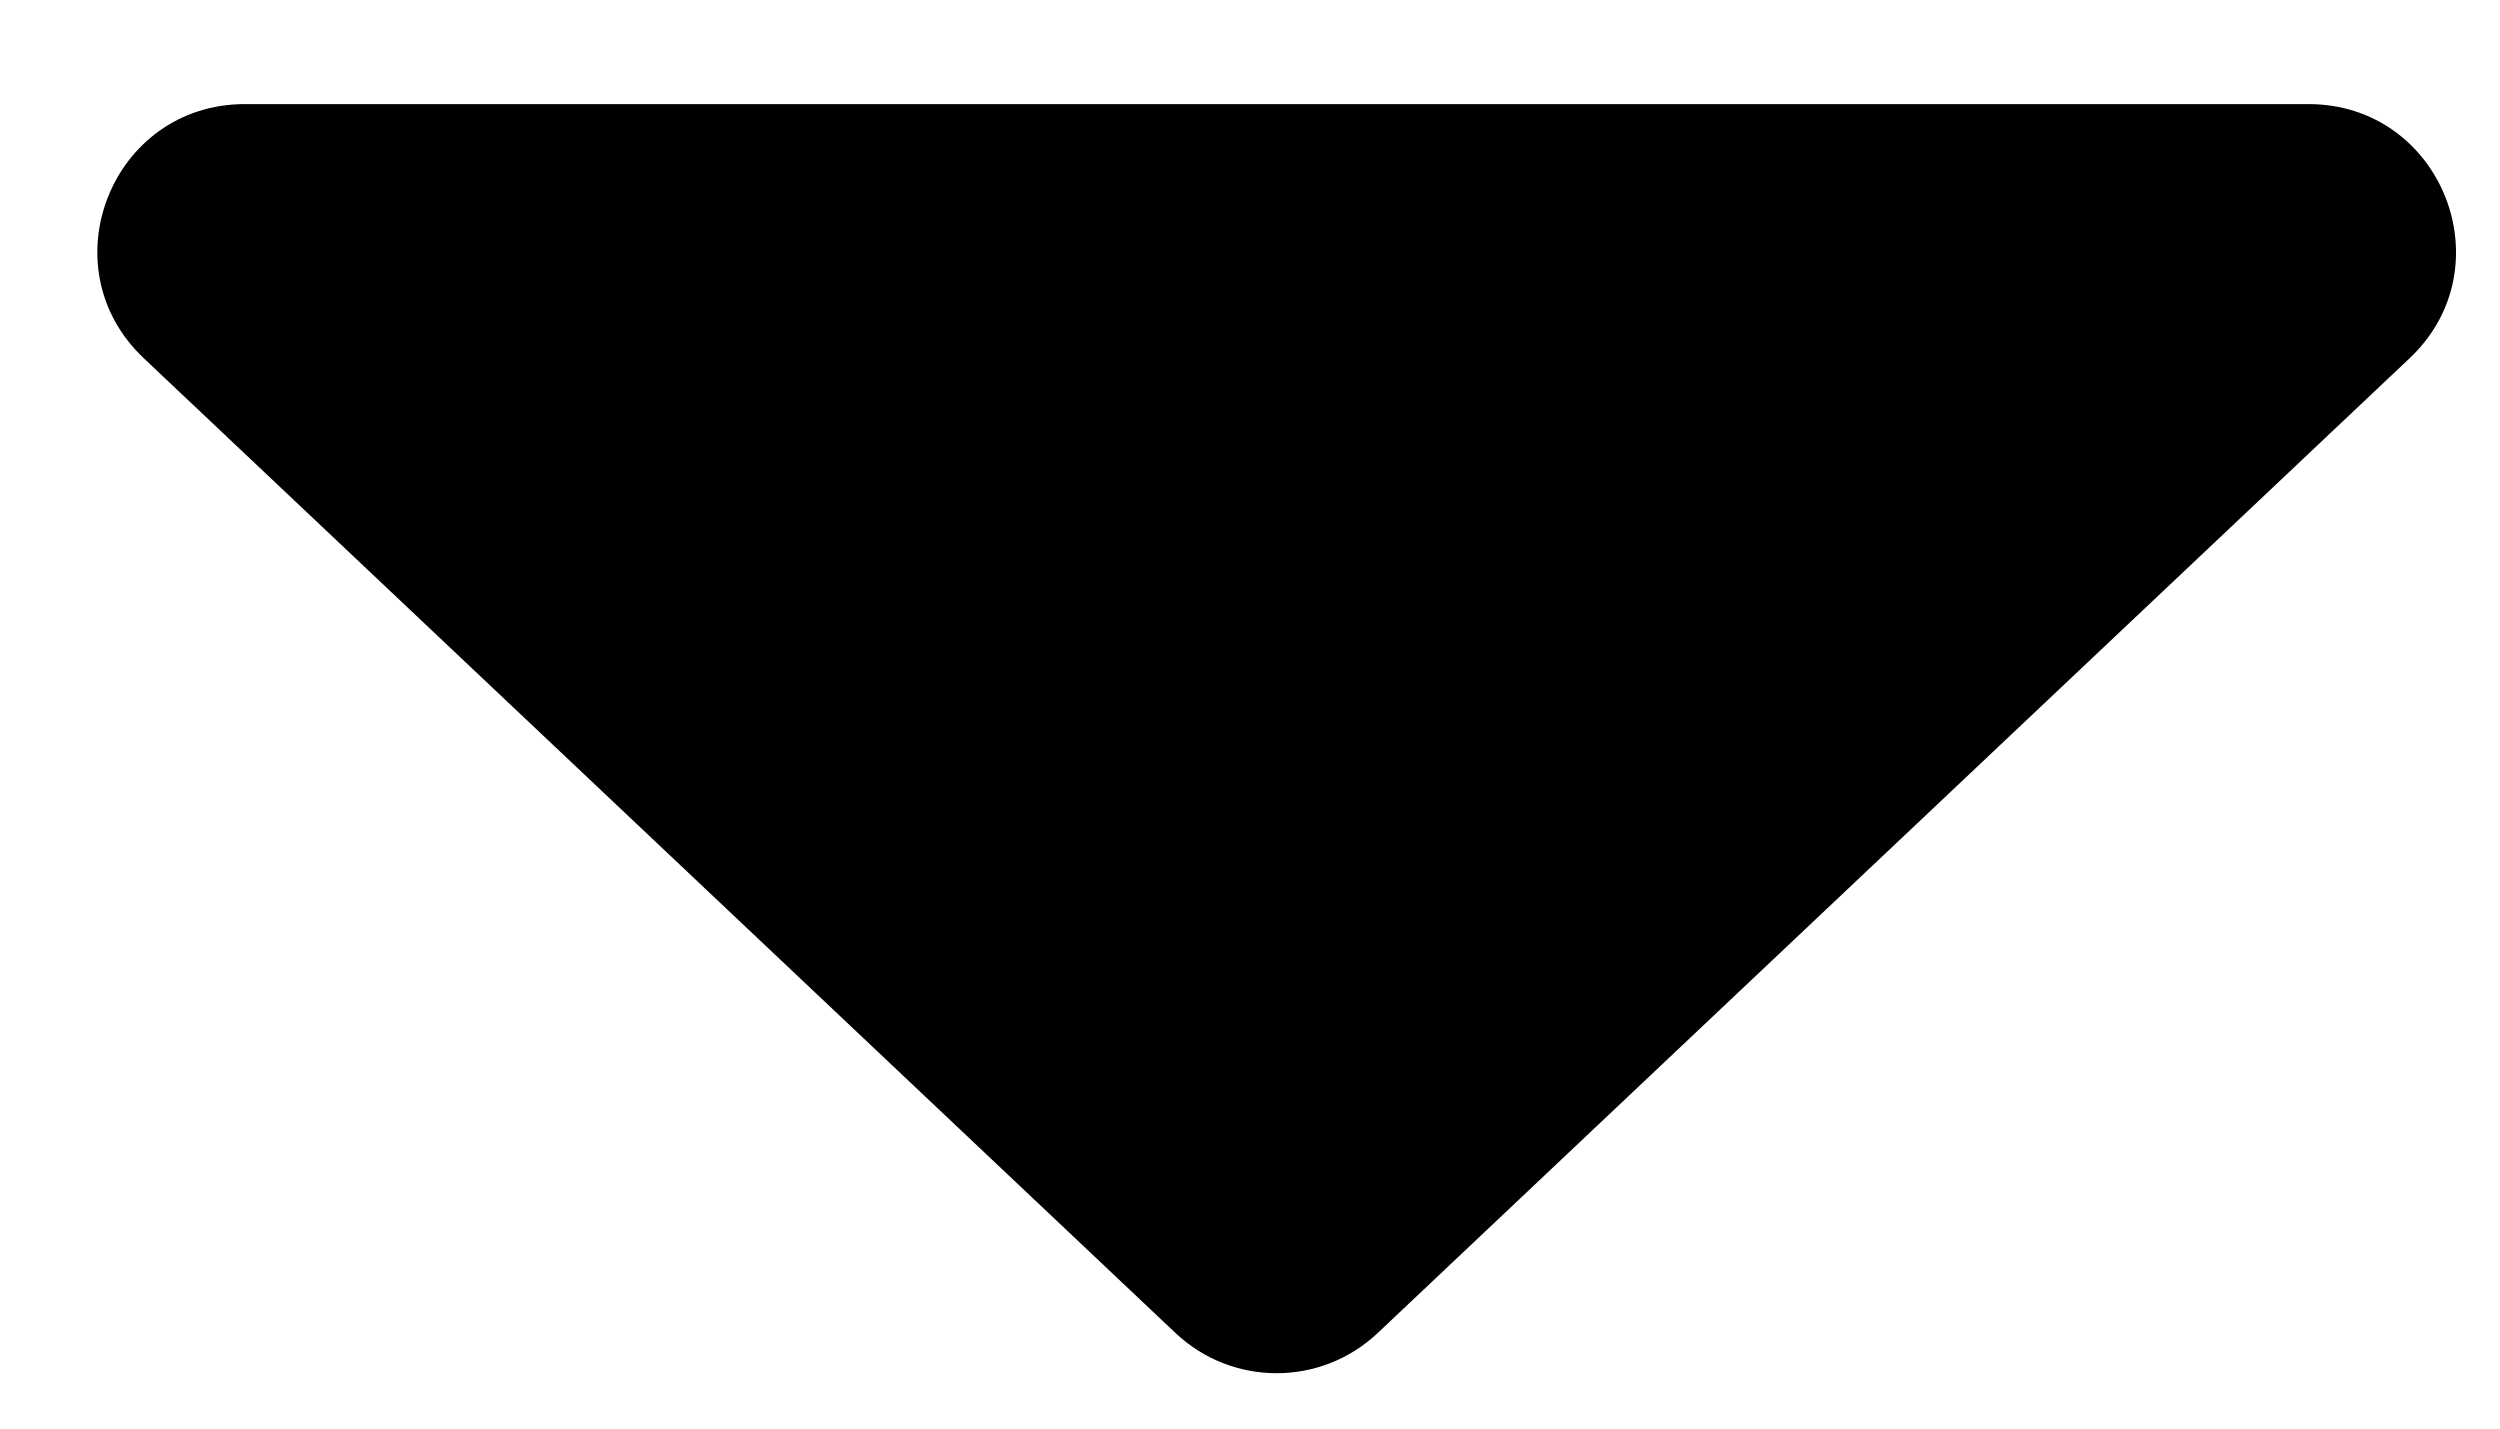
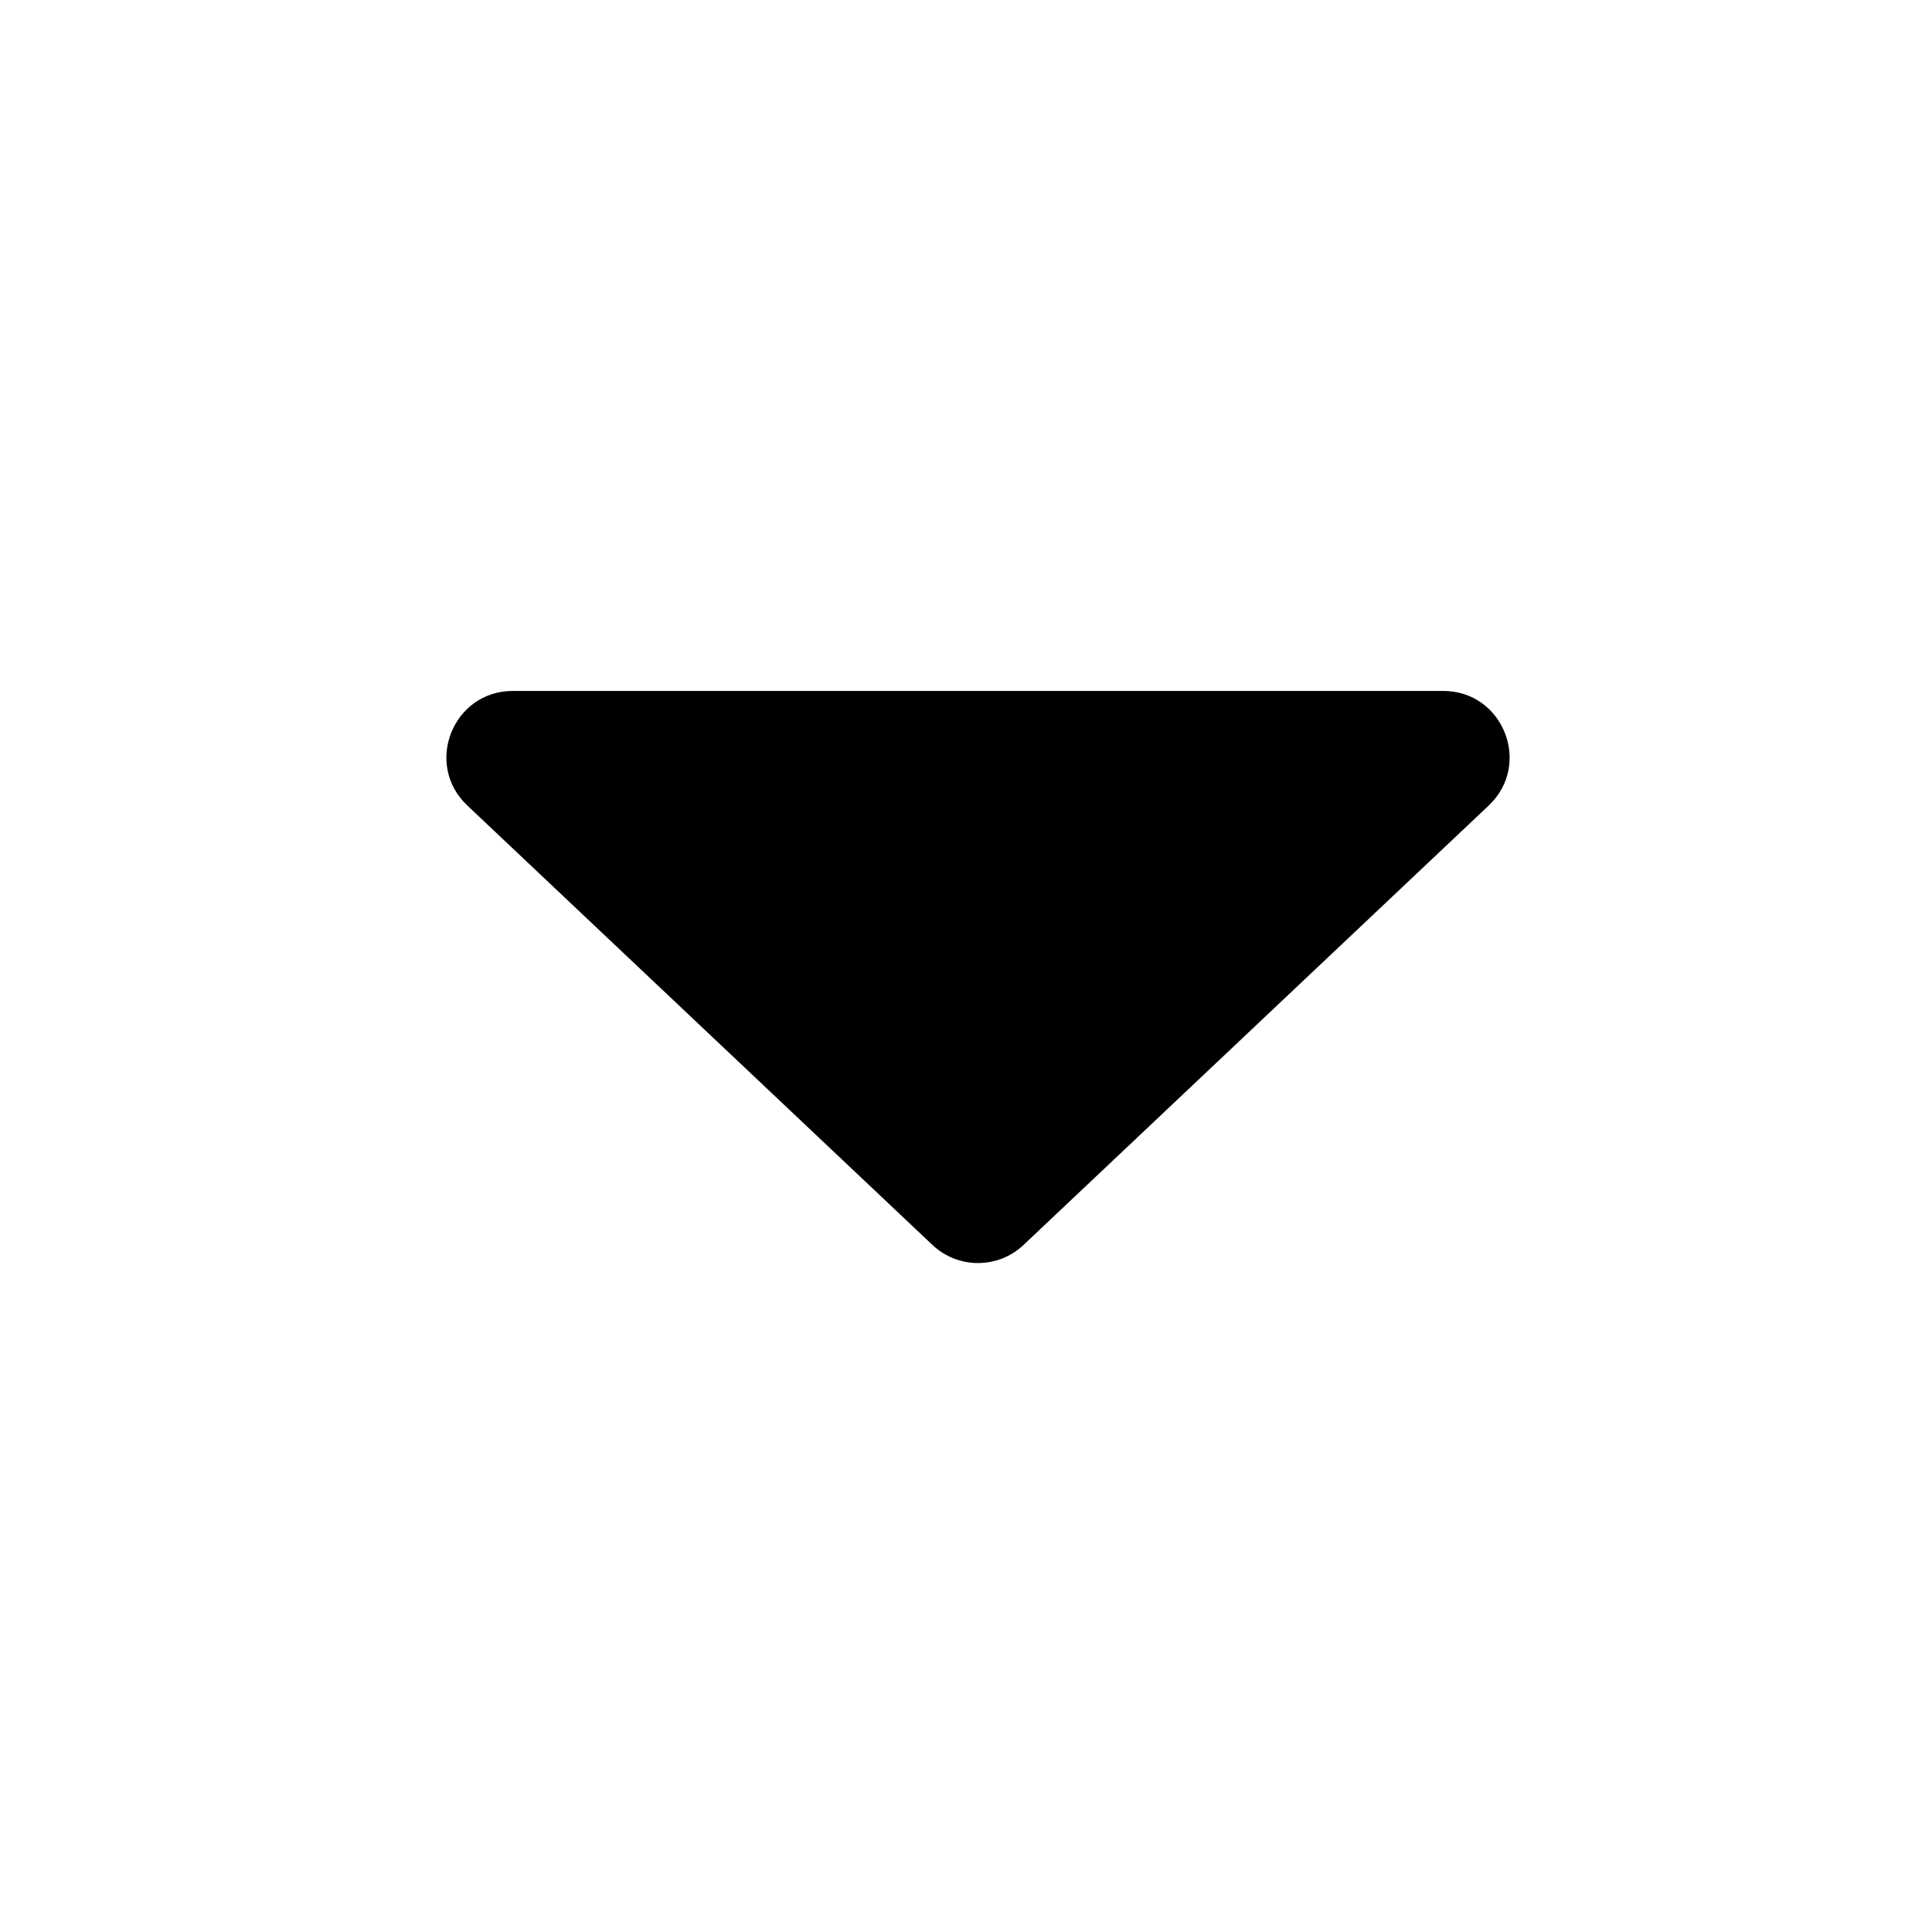
- <svg xmlns="http://www.w3.org/2000/svg" viewBox="0 0 14 8" fill="none">
-   <path d="M7.715 7.465C7.397 7.765 6.901 7.765 6.583 7.465L0.805 2.006C0.263 1.494 0.625 0.583 1.371 0.583L12.928 0.583C13.673 0.583 14.036 1.494 13.494 2.006L7.715 7.465Z" fill="currentColor" />
+ <svg xmlns="http://www.w3.org/2000/svg" viewBox="0 0 24 24" fill="none">
+   <path d="M12.715 15.465C12.398 15.765 11.901 15.765 11.583 15.465L5.805 10.006C5.263 9.494 5.625 8.583 6.371 8.583L17.928 8.583C18.673 8.583 19.035 9.494 18.494 10.006L12.715 15.465Z" fill="currentColor" />
</svg>
